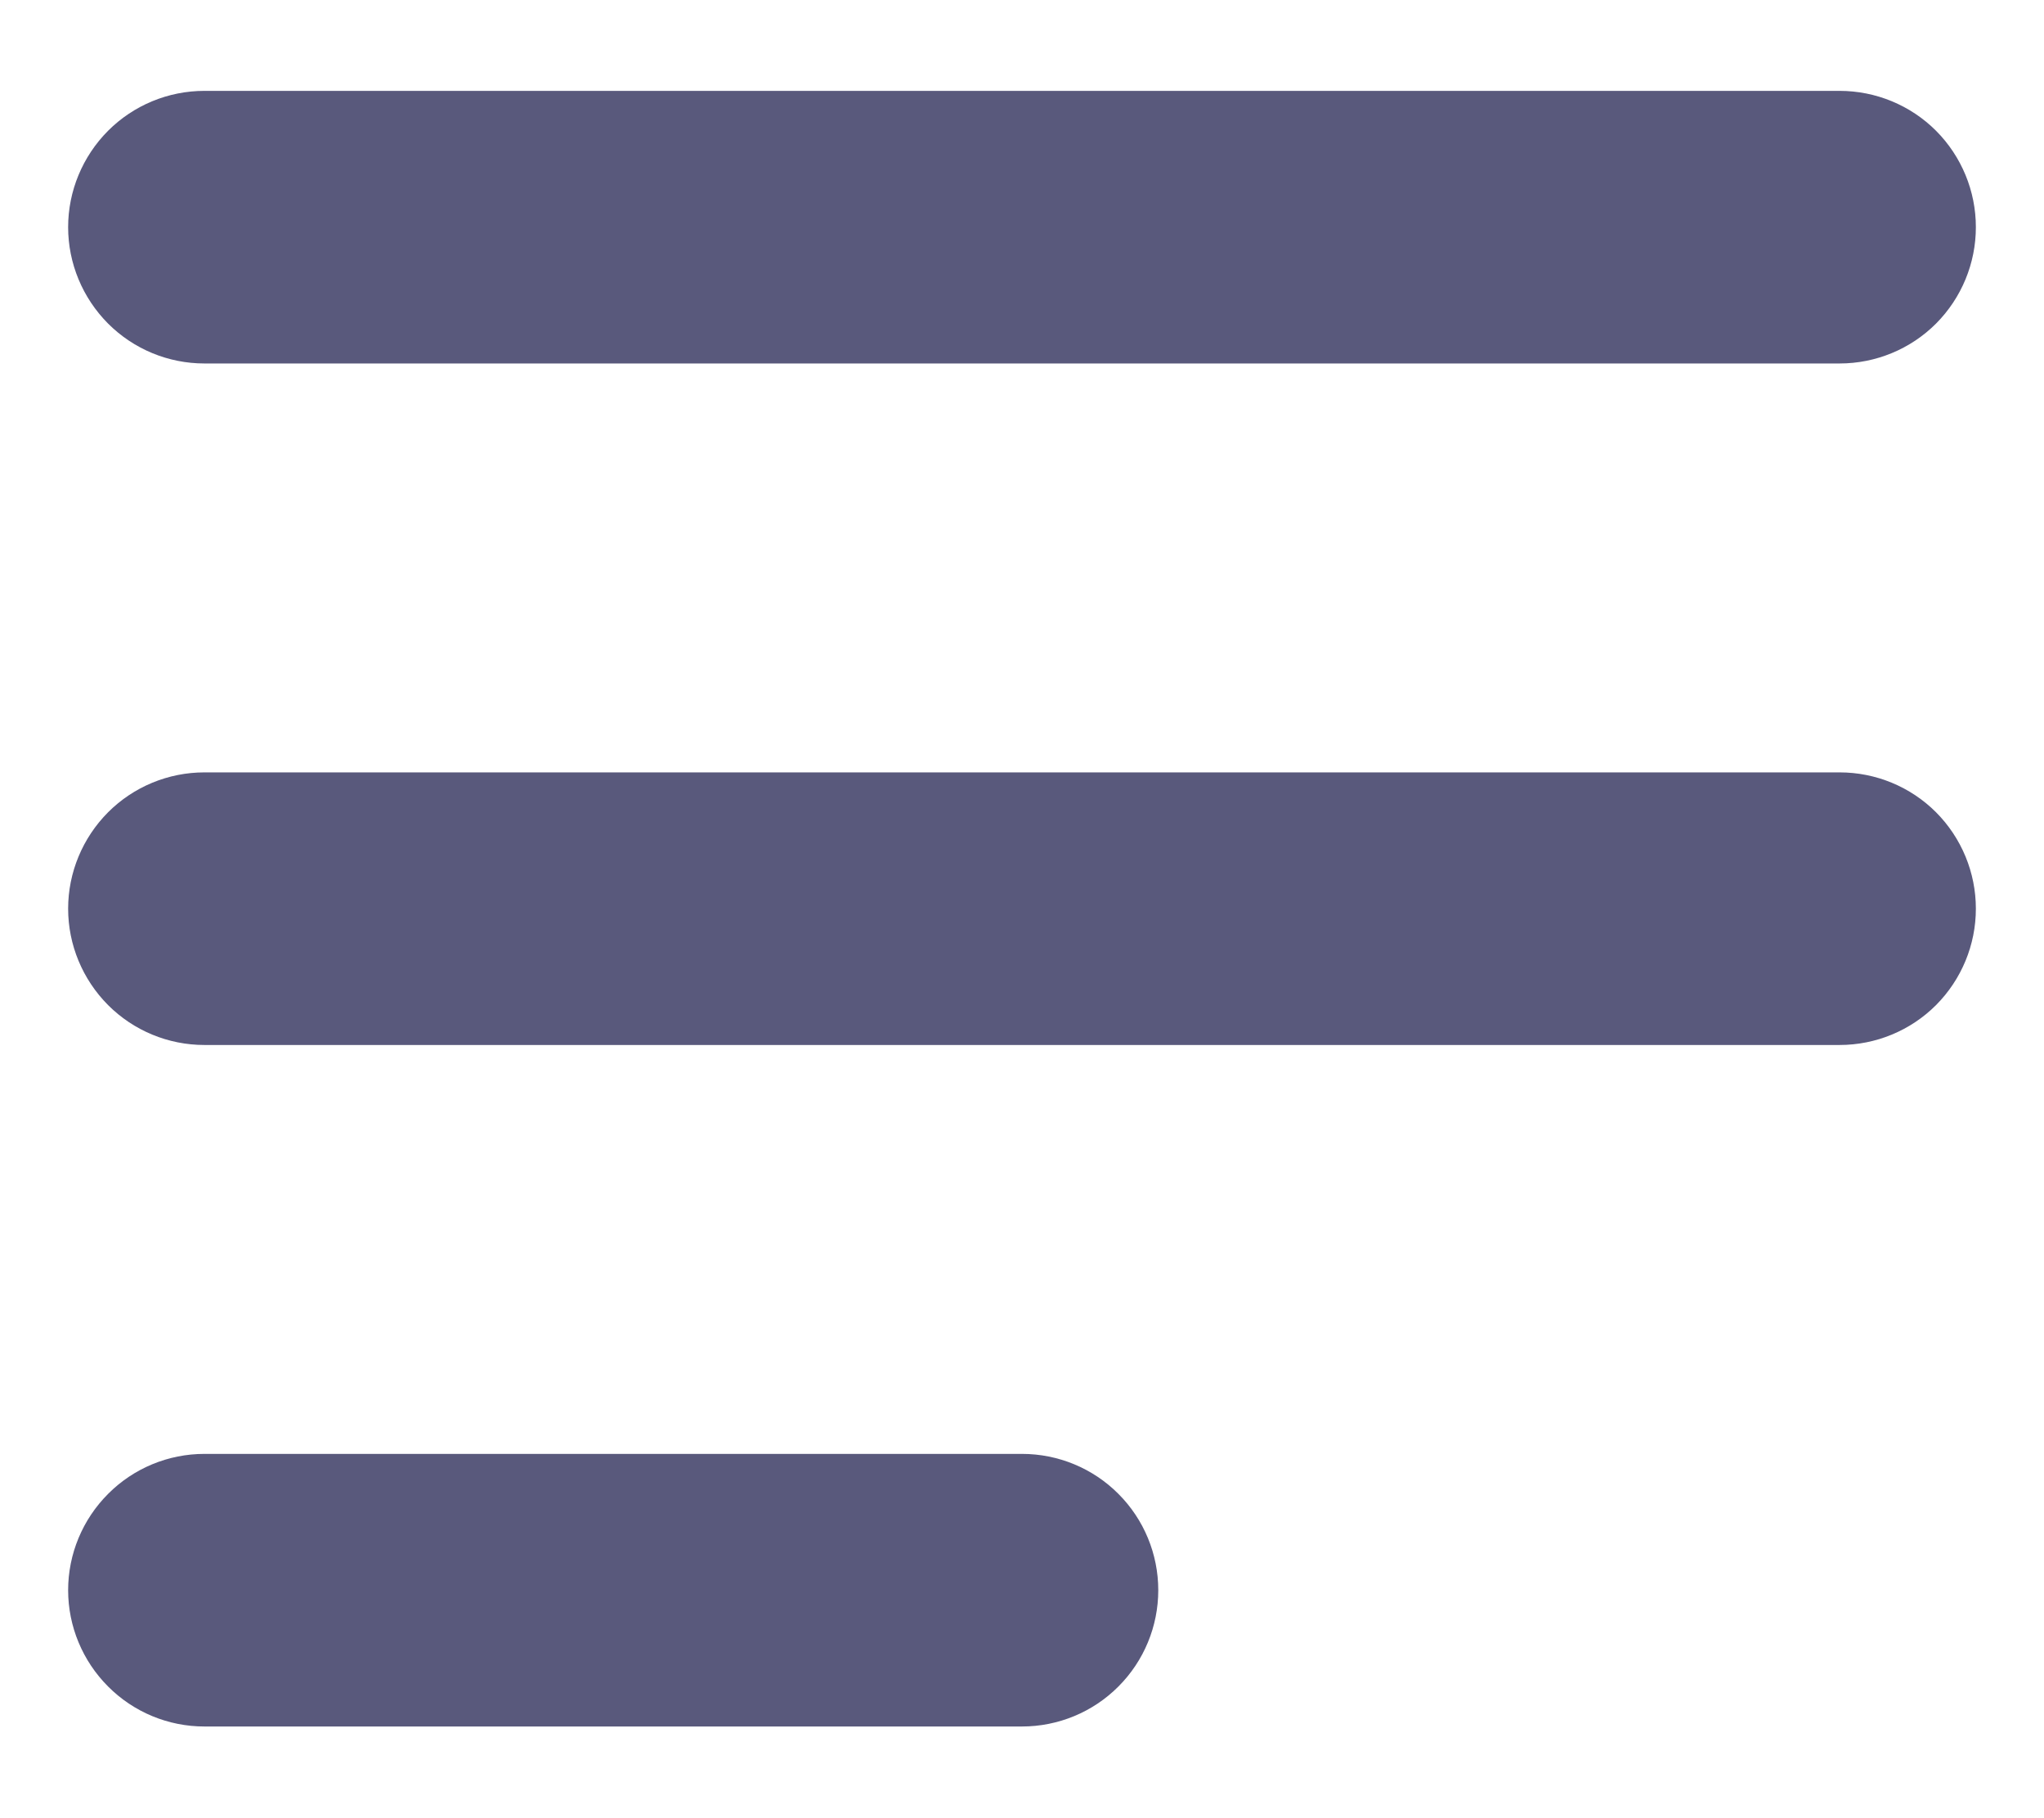
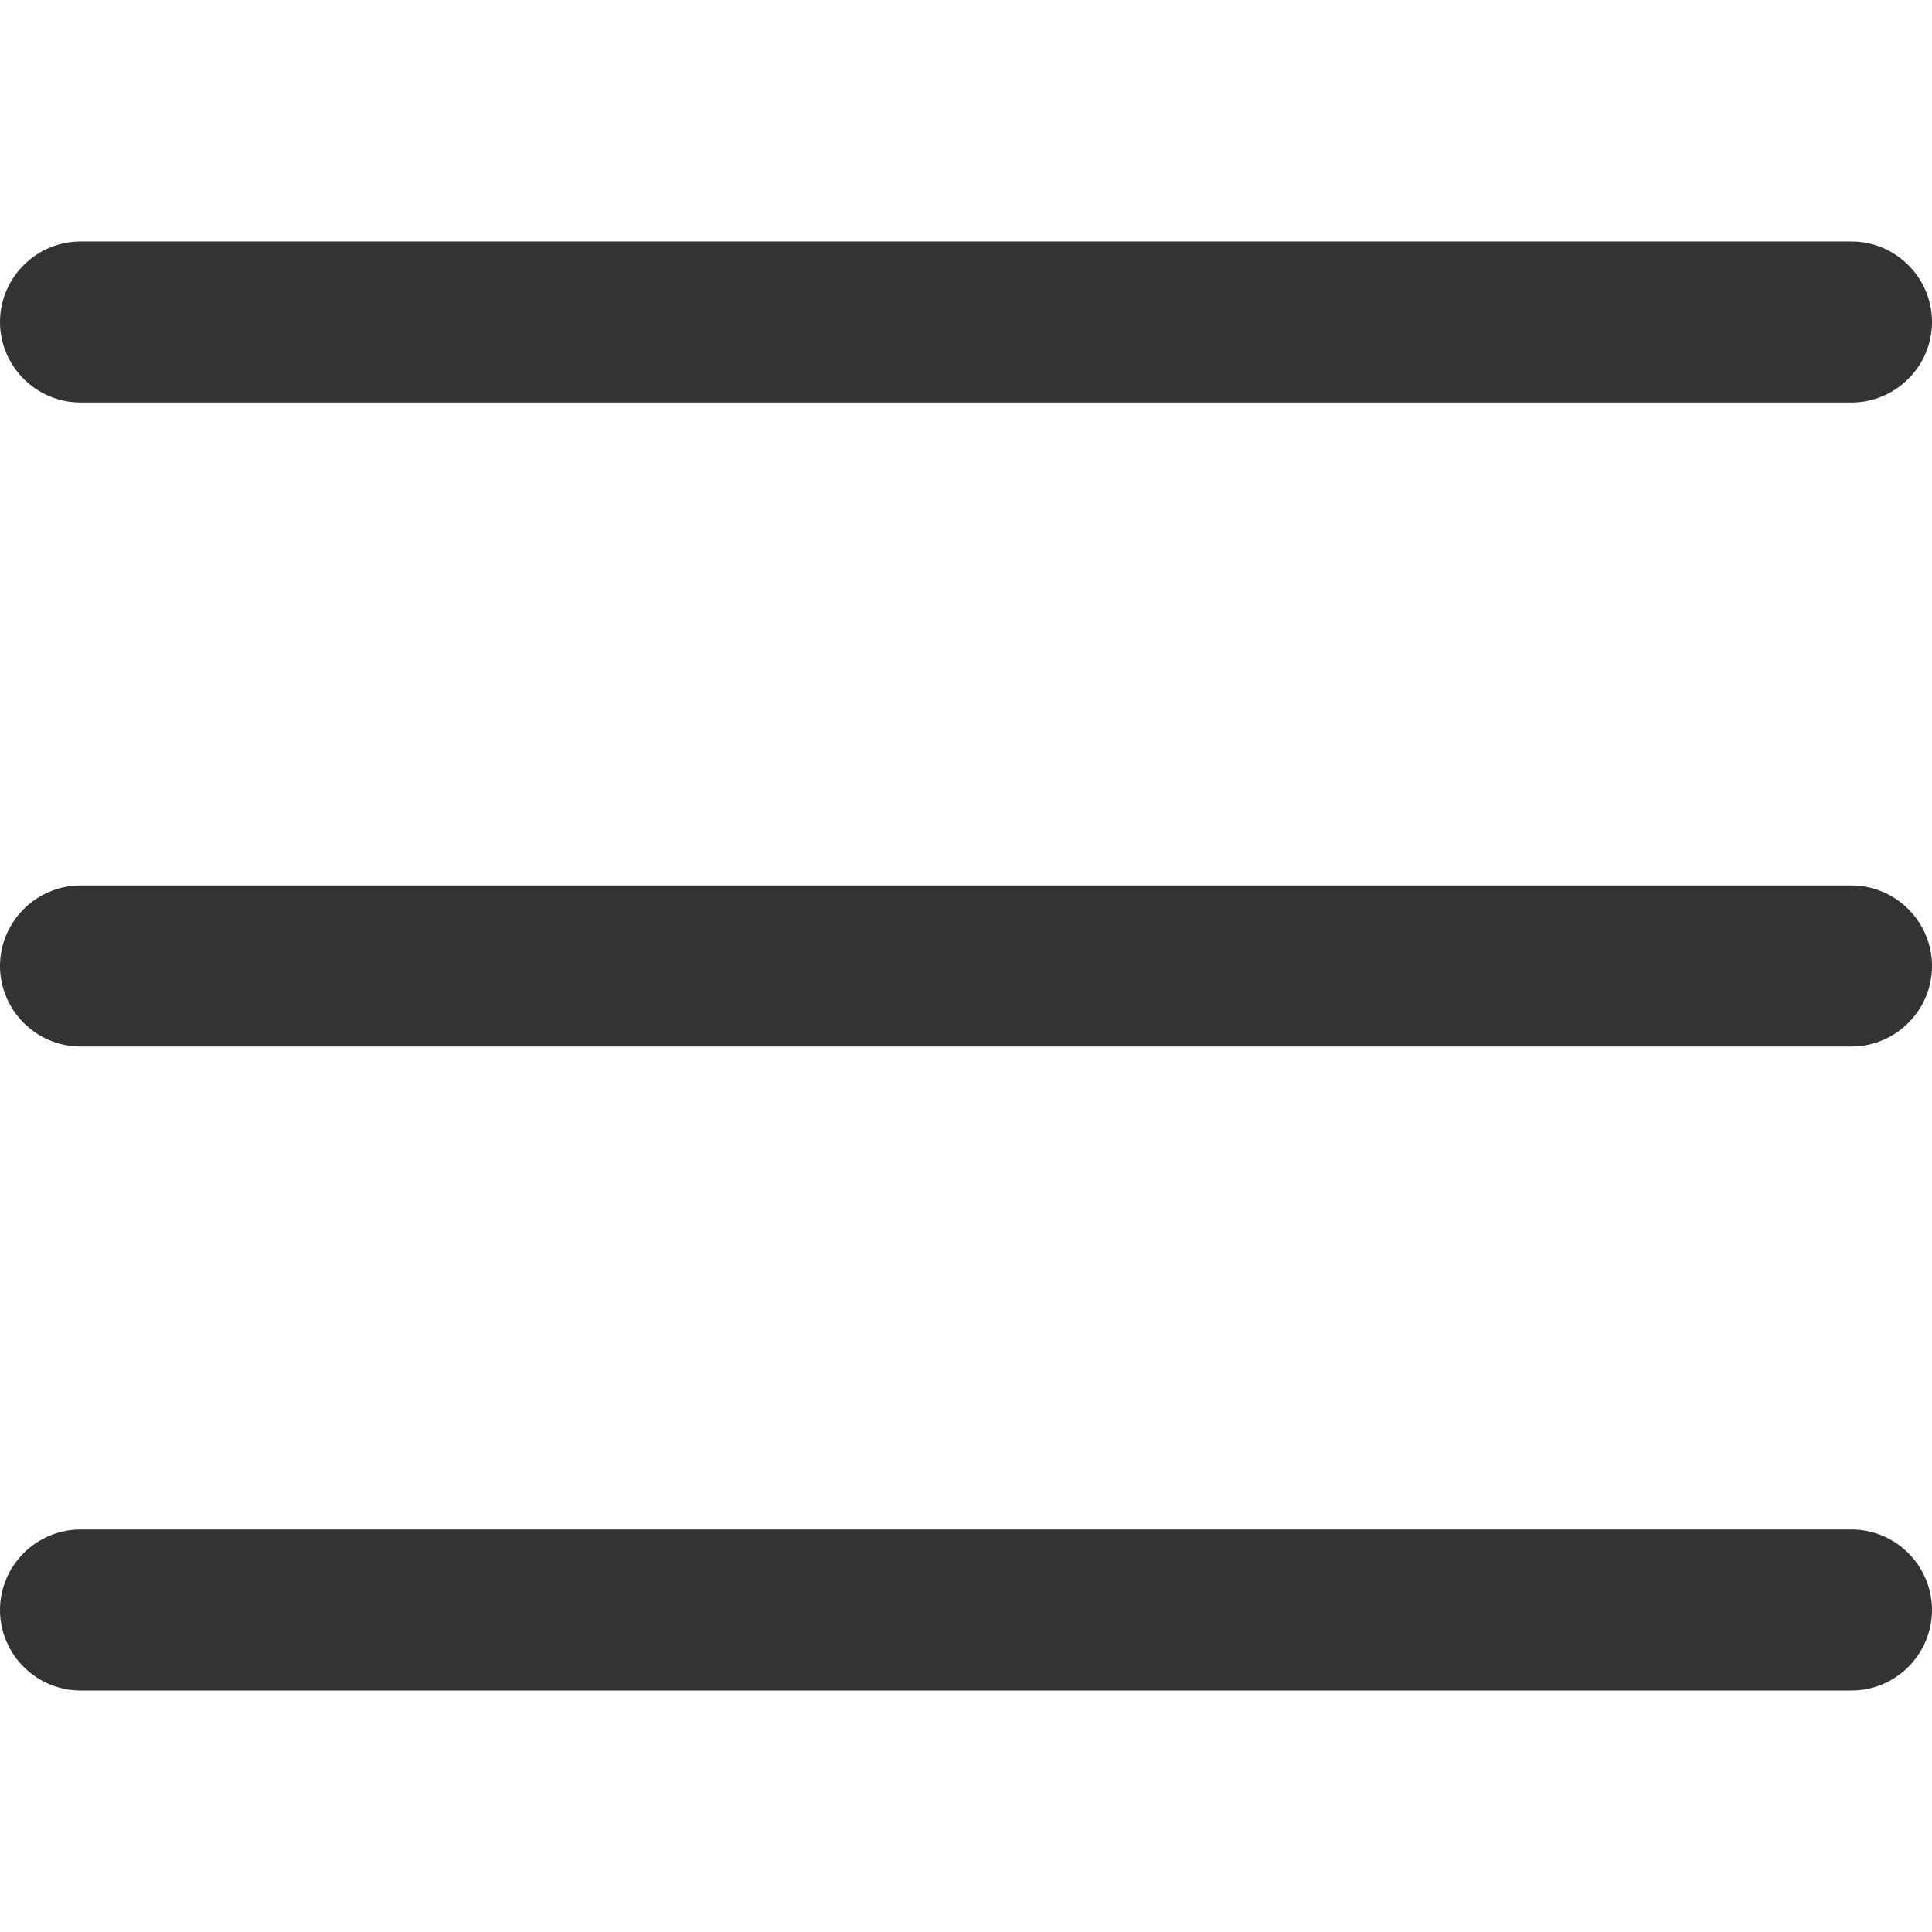
- <svg xmlns="http://www.w3.org/2000/svg" width="18" height="16" viewBox="0 0 18 16" fill="none">
-   <path fill-rule="evenodd" clip-rule="evenodd" d="M0.6 2C0.6 1.682 0.727 1.377 0.952 1.151C1.177 0.926 1.482 0.8 1.8 0.8H16.2C16.518 0.8 16.824 0.926 17.049 1.151C17.274 1.377 17.4 1.682 17.4 2C17.4 2.318 17.274 2.623 17.049 2.849C16.824 3.074 16.518 3.2 16.2 3.2H1.8C1.482 3.2 1.177 3.074 0.952 2.849C0.727 2.623 0.6 2.318 0.6 2ZM0.6 8C0.6 7.682 0.727 7.377 0.952 7.151C1.177 6.926 1.482 6.8 1.8 6.8H16.2C16.518 6.8 16.824 6.926 17.049 7.151C17.274 7.377 17.4 7.682 17.4 8C17.4 8.318 17.274 8.623 17.049 8.849C16.824 9.074 16.518 9.2 16.2 9.2H1.8C1.482 9.2 1.177 9.074 0.952 8.849C0.727 8.623 0.6 8.318 0.6 8ZM0.6 14C0.6 13.682 0.727 13.377 0.952 13.152C1.177 12.926 1.482 12.8 1.8 12.8H9C9.318 12.8 9.624 12.926 9.849 13.152C10.074 13.377 10.2 13.682 10.2 14C10.2 14.318 10.074 14.623 9.849 14.848C9.624 15.074 9.318 15.2 9 15.2H1.8C1.482 15.2 1.177 15.074 0.952 14.848C0.727 14.623 0.6 14.318 0.6 14Z" fill="#59597C" />
+ <svg xmlns="http://www.w3.org/2000/svg" t="1685455059774" class="icon" viewBox="0 0 1024 1024" version="1.1" p-id="19910" width="200" height="200">
+   <path d="M981.333 554.667 42.667 554.667c-23.467 0-42.667-19.2-42.667-42.667 0-23.467 19.2-42.667 42.667-42.667l938.667 0c23.467 0 42.667 19.2 42.667 42.667C1024 535.467 1004.8 554.667 981.333 554.667zM981.333 213.333 42.667 213.333c-23.467 0-42.667-19.2-42.667-42.667s19.2-42.667 42.667-42.667l938.667 0c23.467 0 42.667 19.2 42.667 42.667S1004.8 213.333 981.333 213.333zM42.667 810.667l938.667 0c23.467 0 42.667 19.2 42.667 42.667 0 23.467-19.2 42.667-42.667 42.667L42.667 896c-23.467 0-42.667-19.2-42.667-42.667C0 829.867 19.2 810.667 42.667 810.667z" p-id="19911" fill="#333333" />
</svg>
